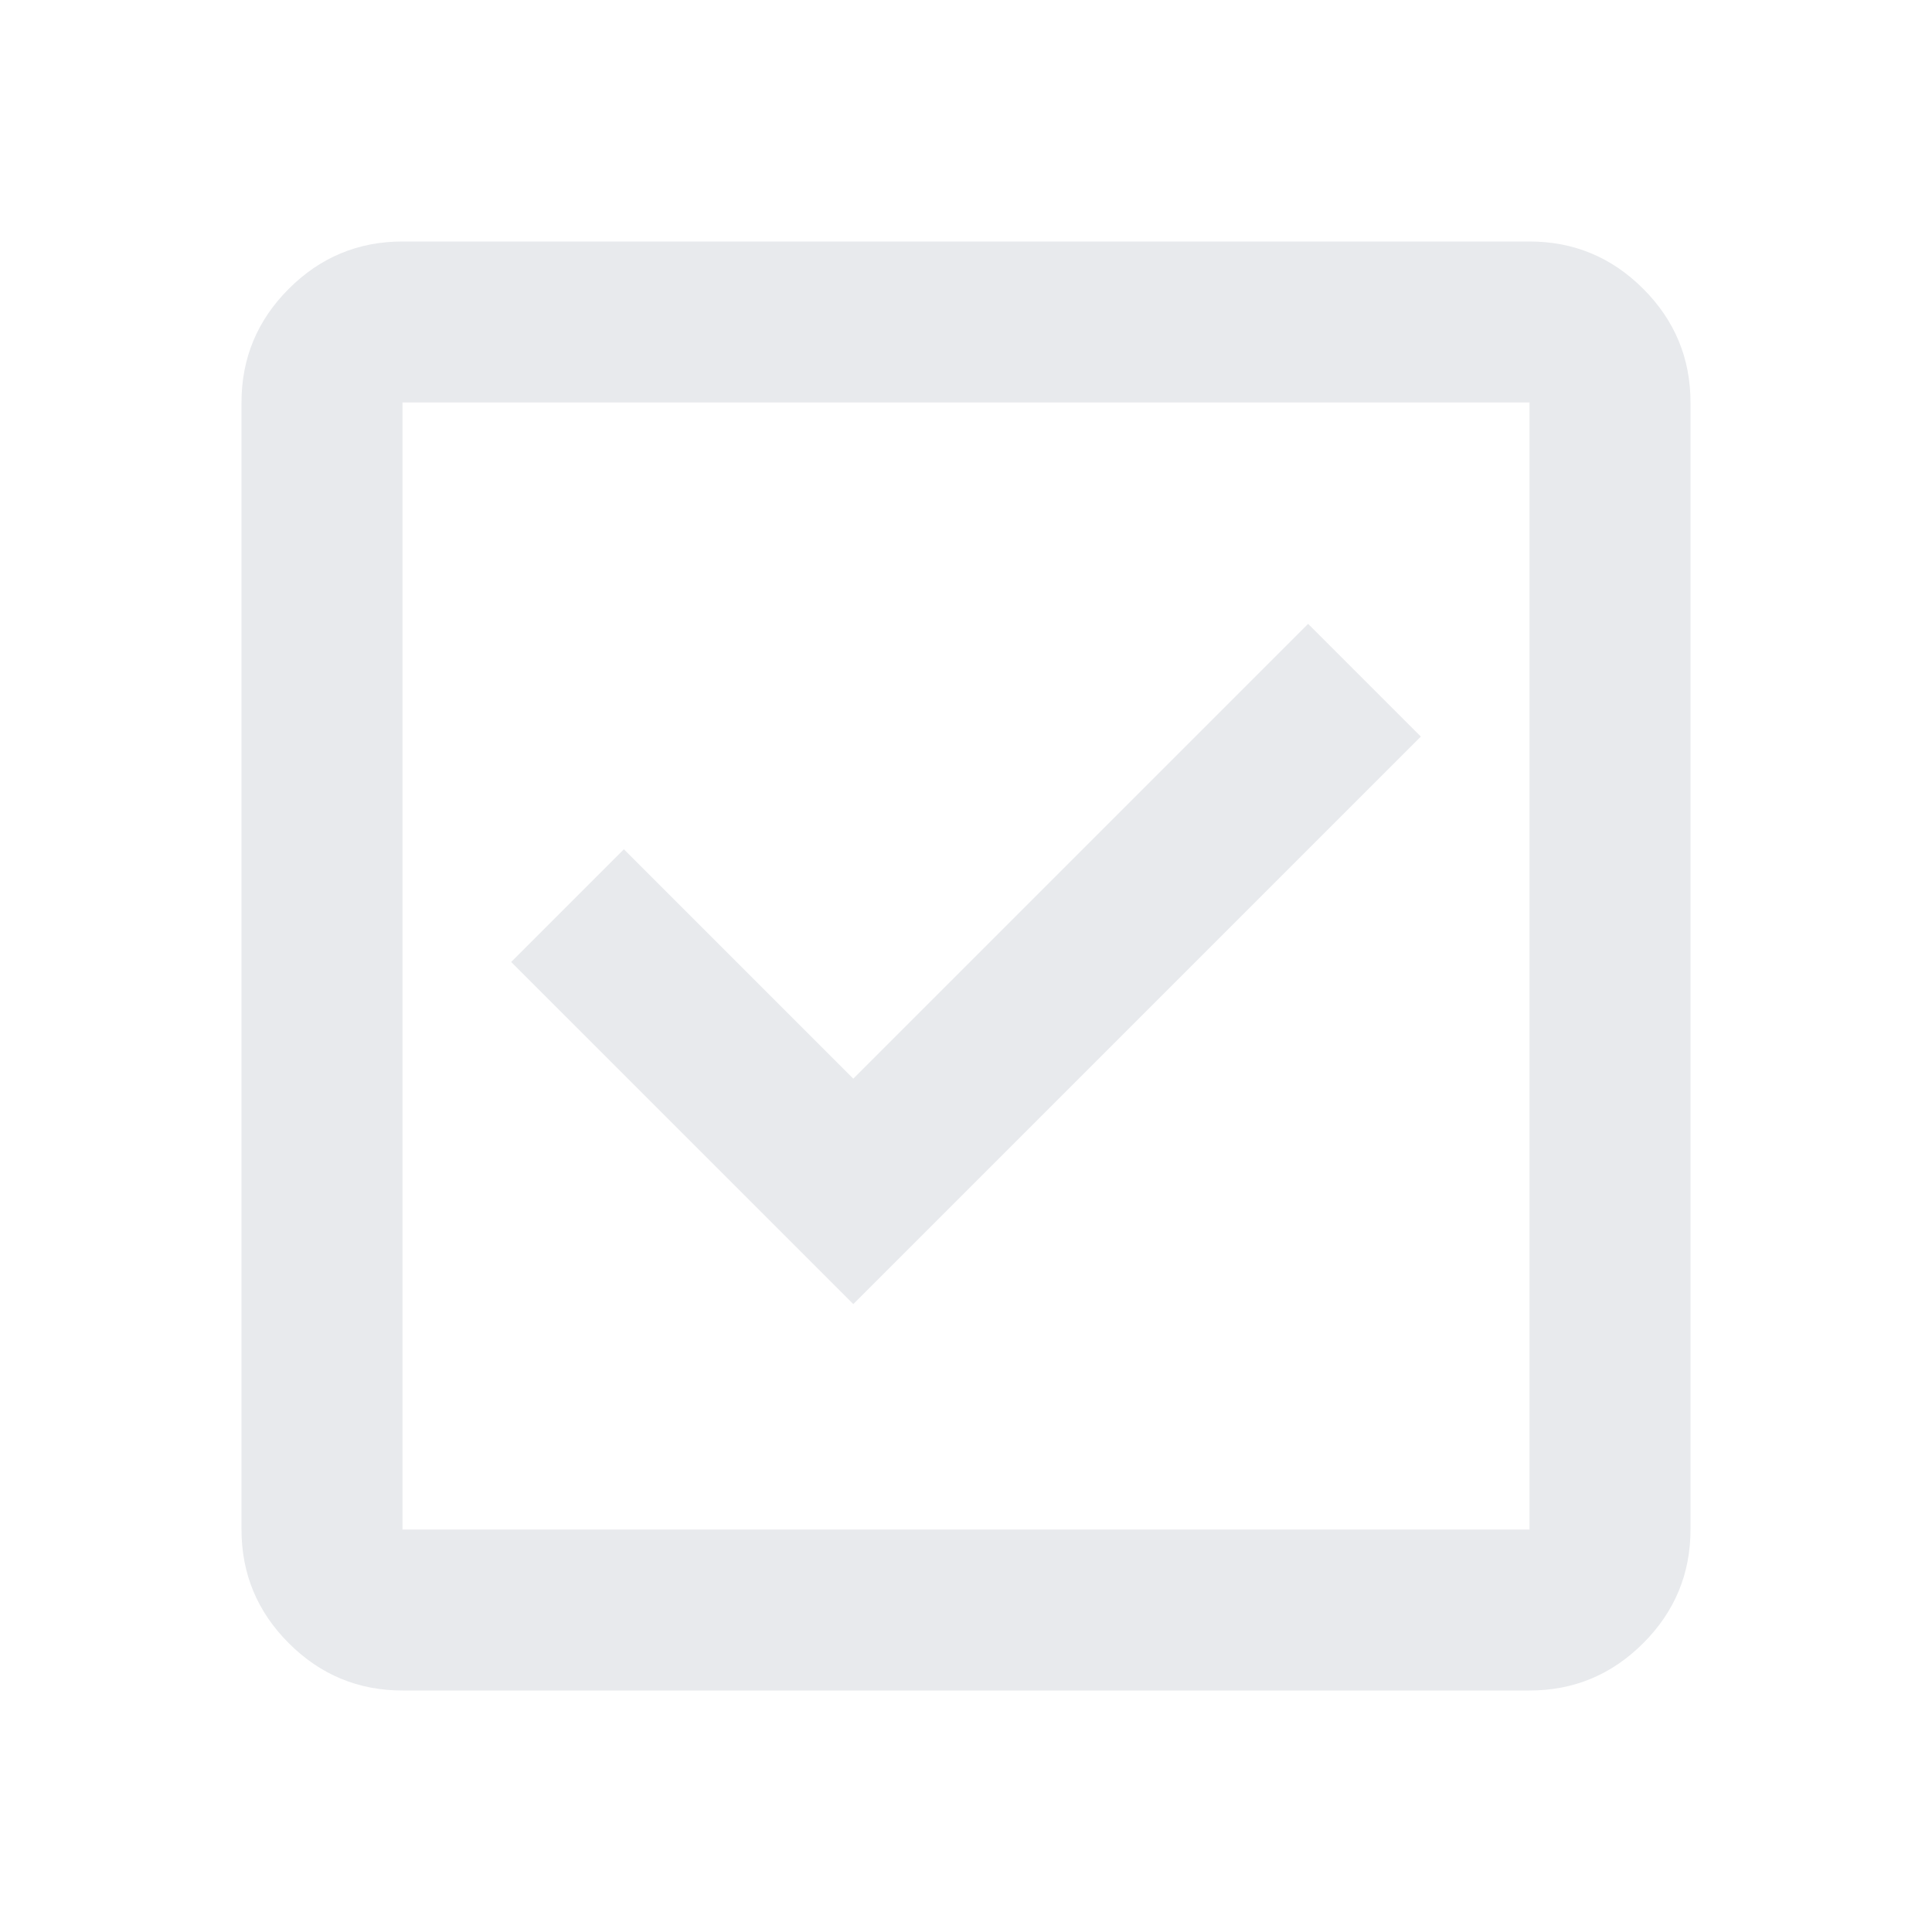
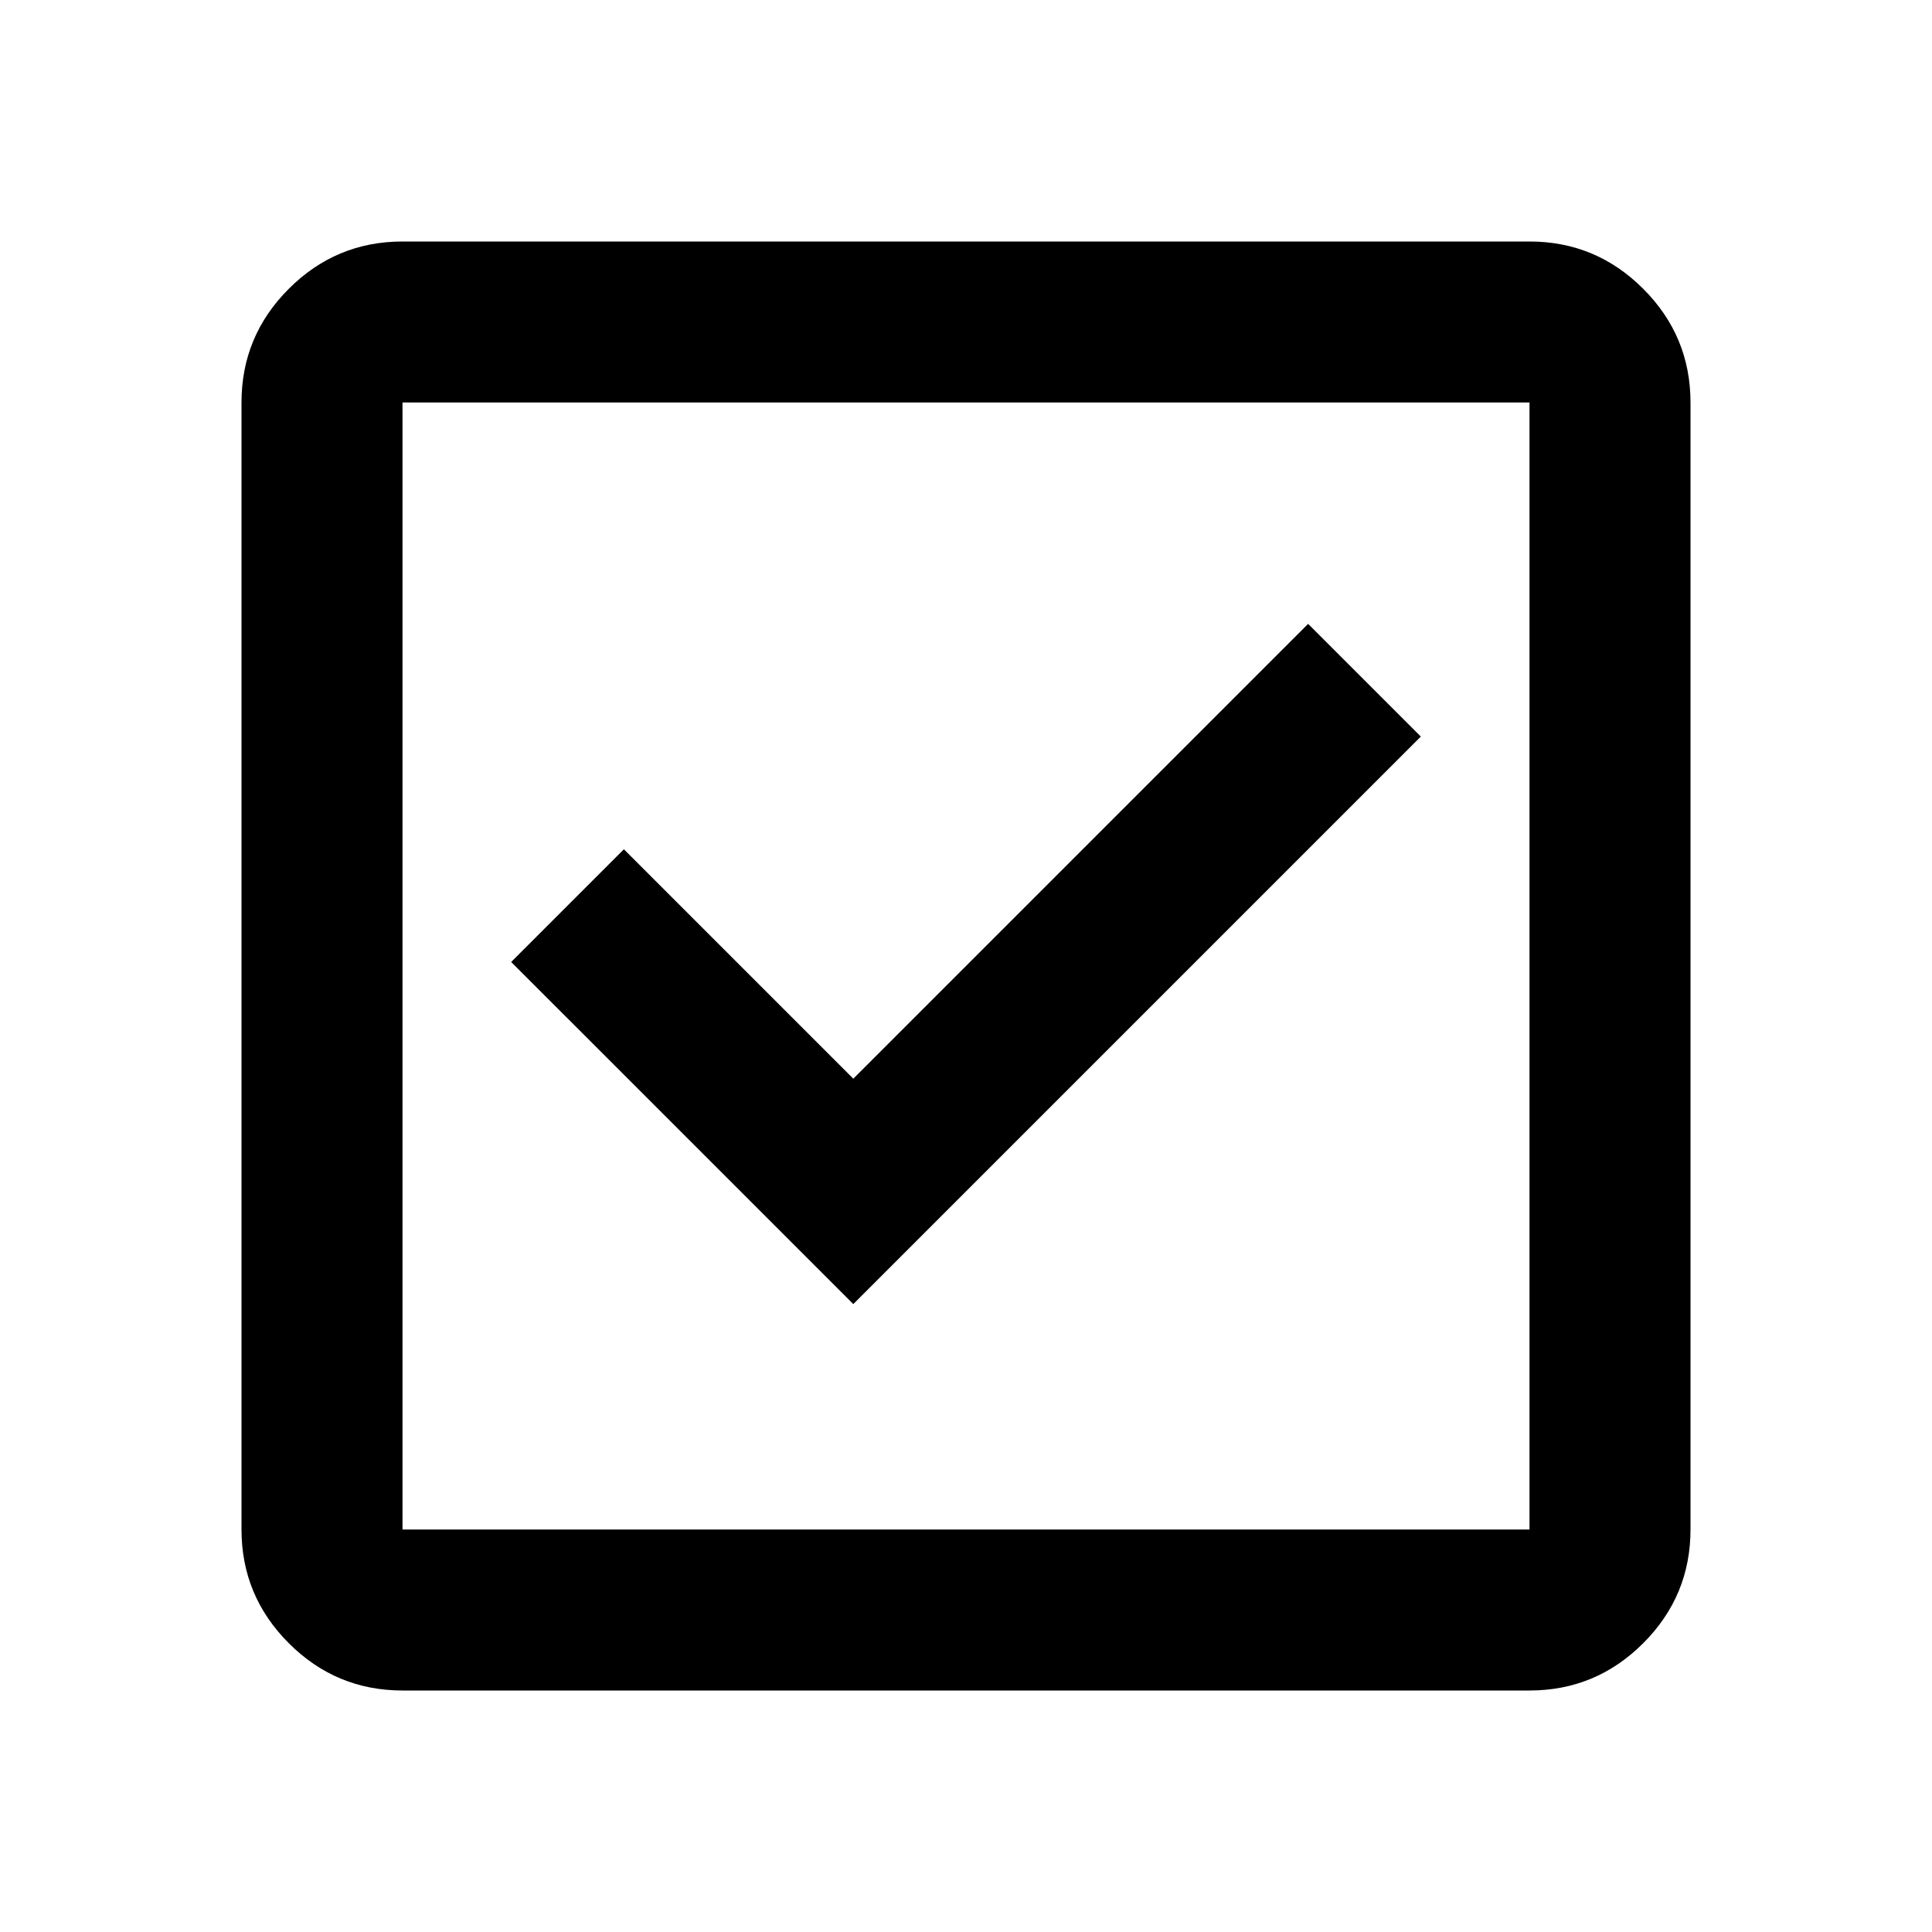
- <svg xmlns="http://www.w3.org/2000/svg" height="24px" viewBox="0 -960 960 960" width="24px" fill="#e8eaed">
+ <svg xmlns="http://www.w3.org/2000/svg" viewBox="0 -960 960 960" fill="currentColor">
  <path d="m424-312 282-282-56-56-226 226-114-114-56 56 170 170ZM200-120q-33 0-56.5-23.5T120-200v-560q0-33 23.5-56.5T200-840h560q33 0 56.5 23.5T840-760v560q0 33-23.5 56.5T760-120H200Zm0-80h560v-560H200v560Zm0-560v560-560Z" />
</svg>
